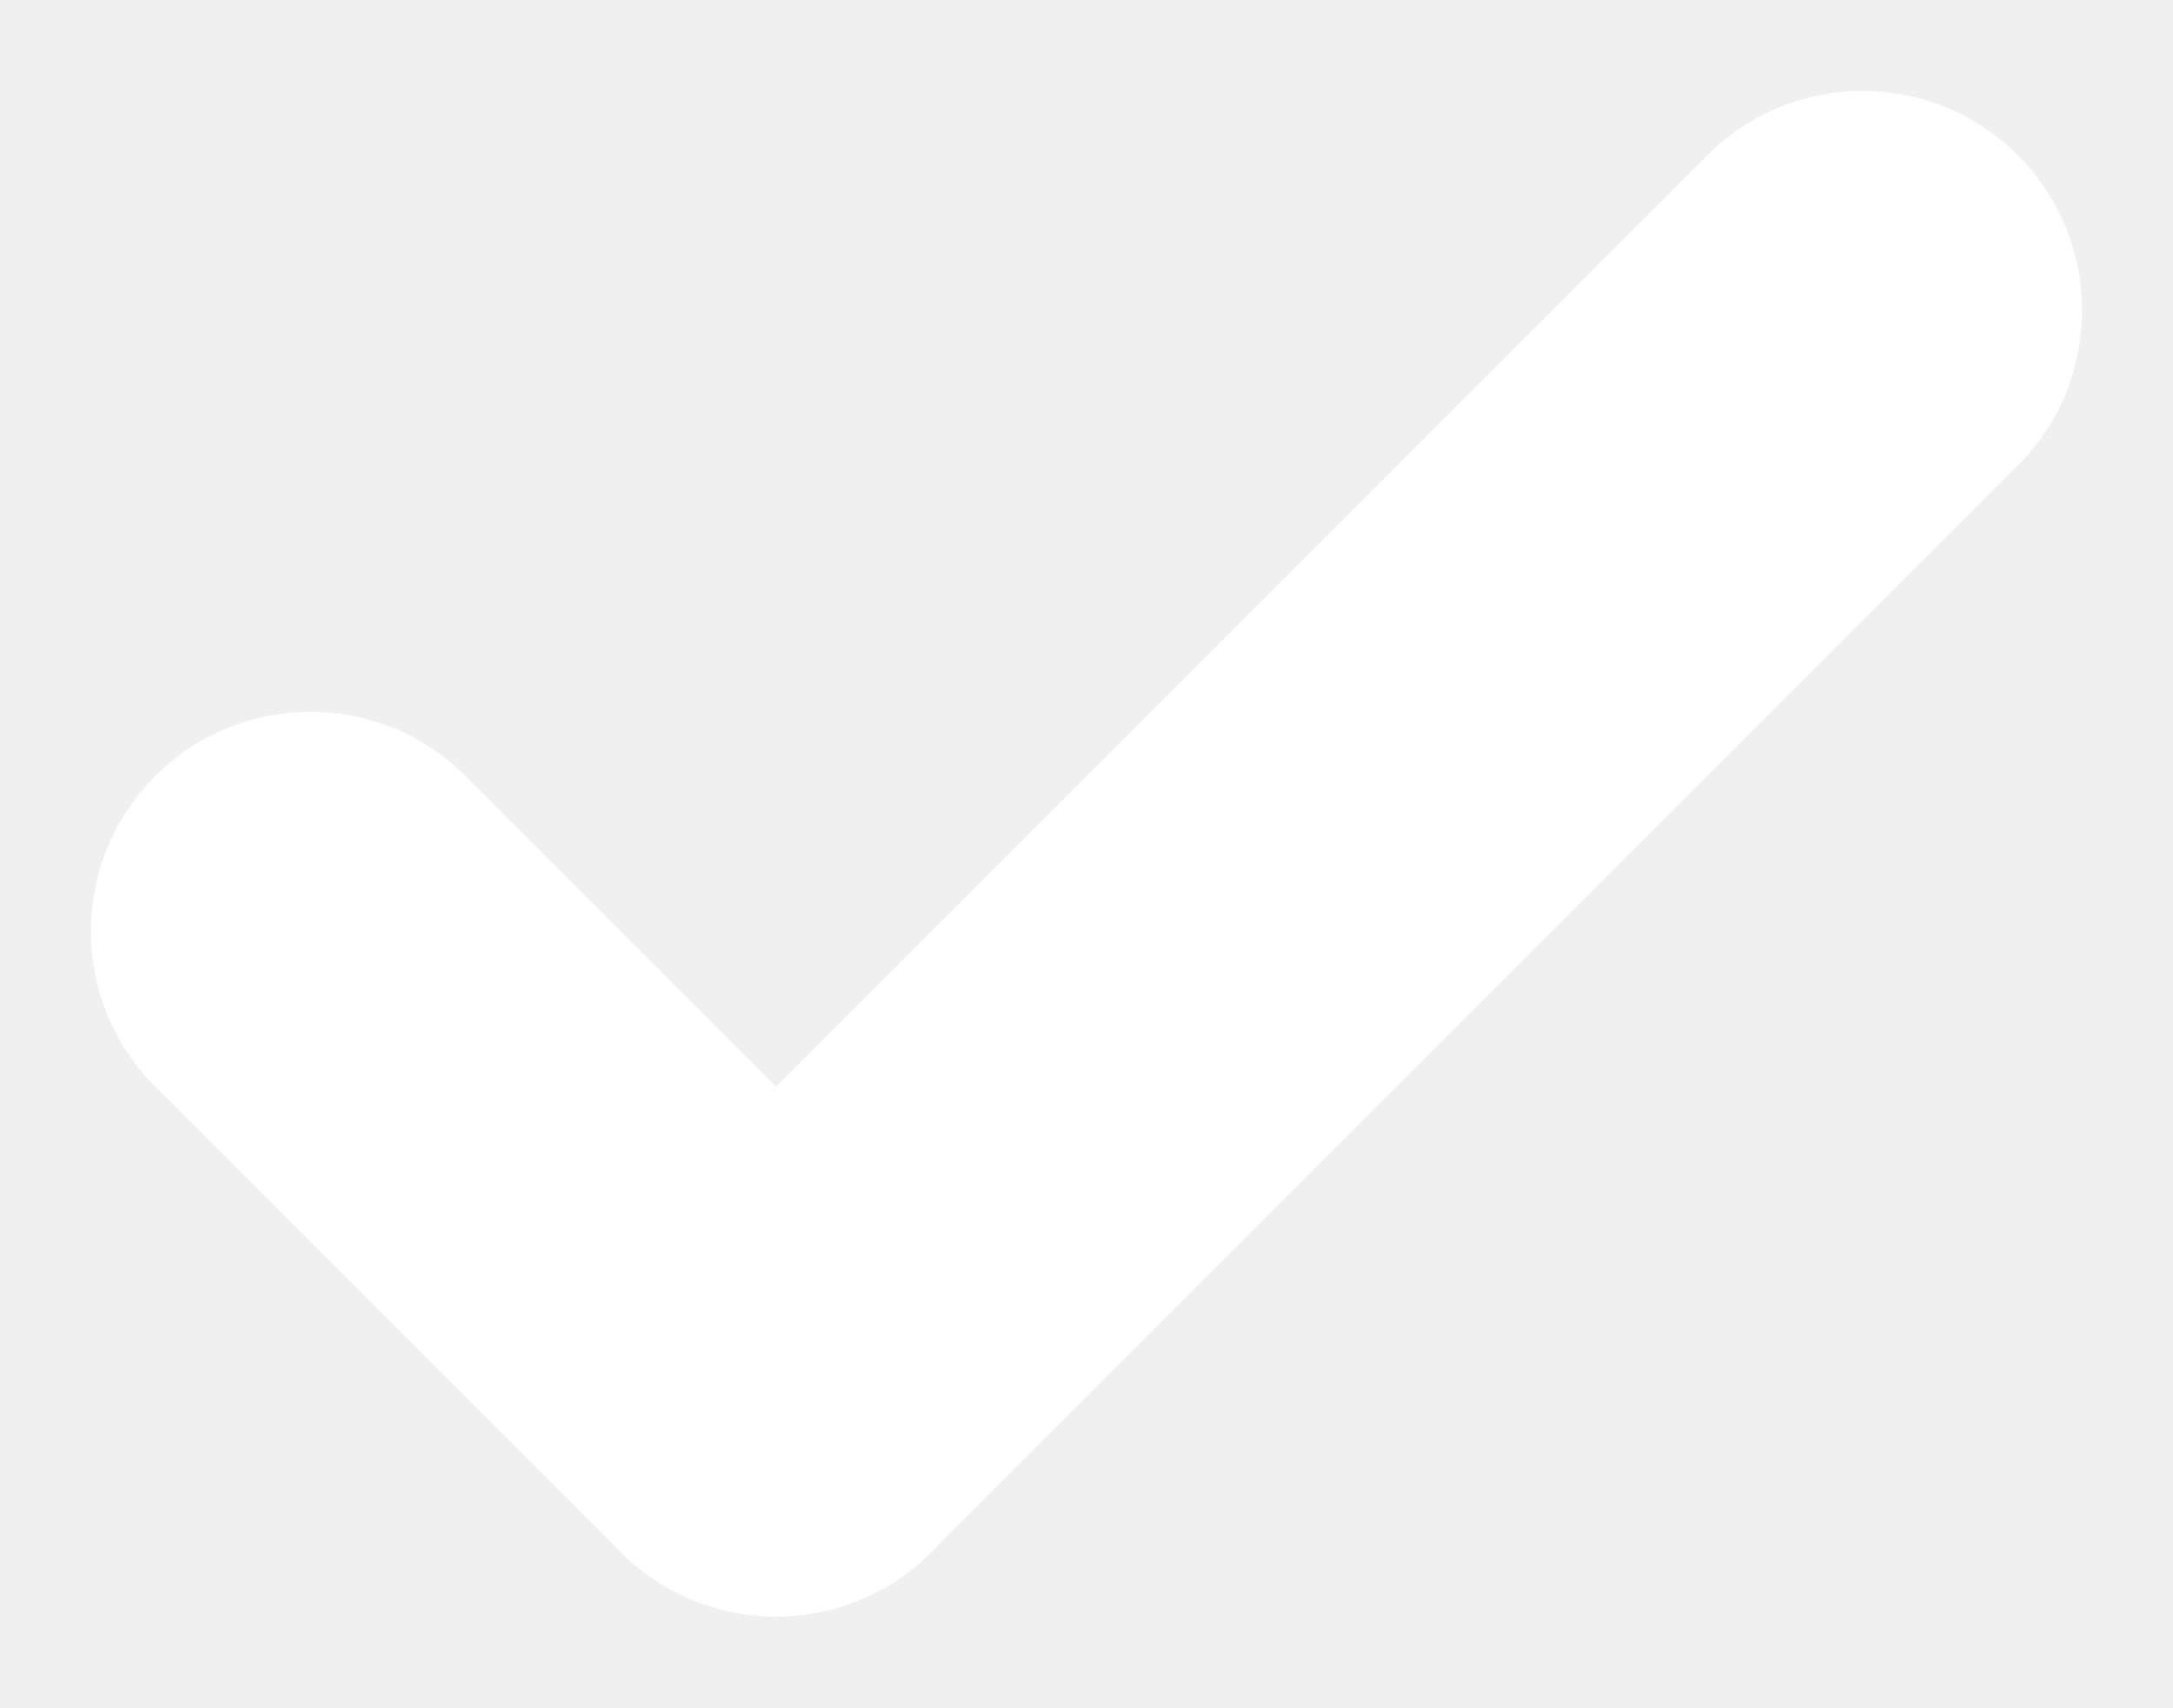
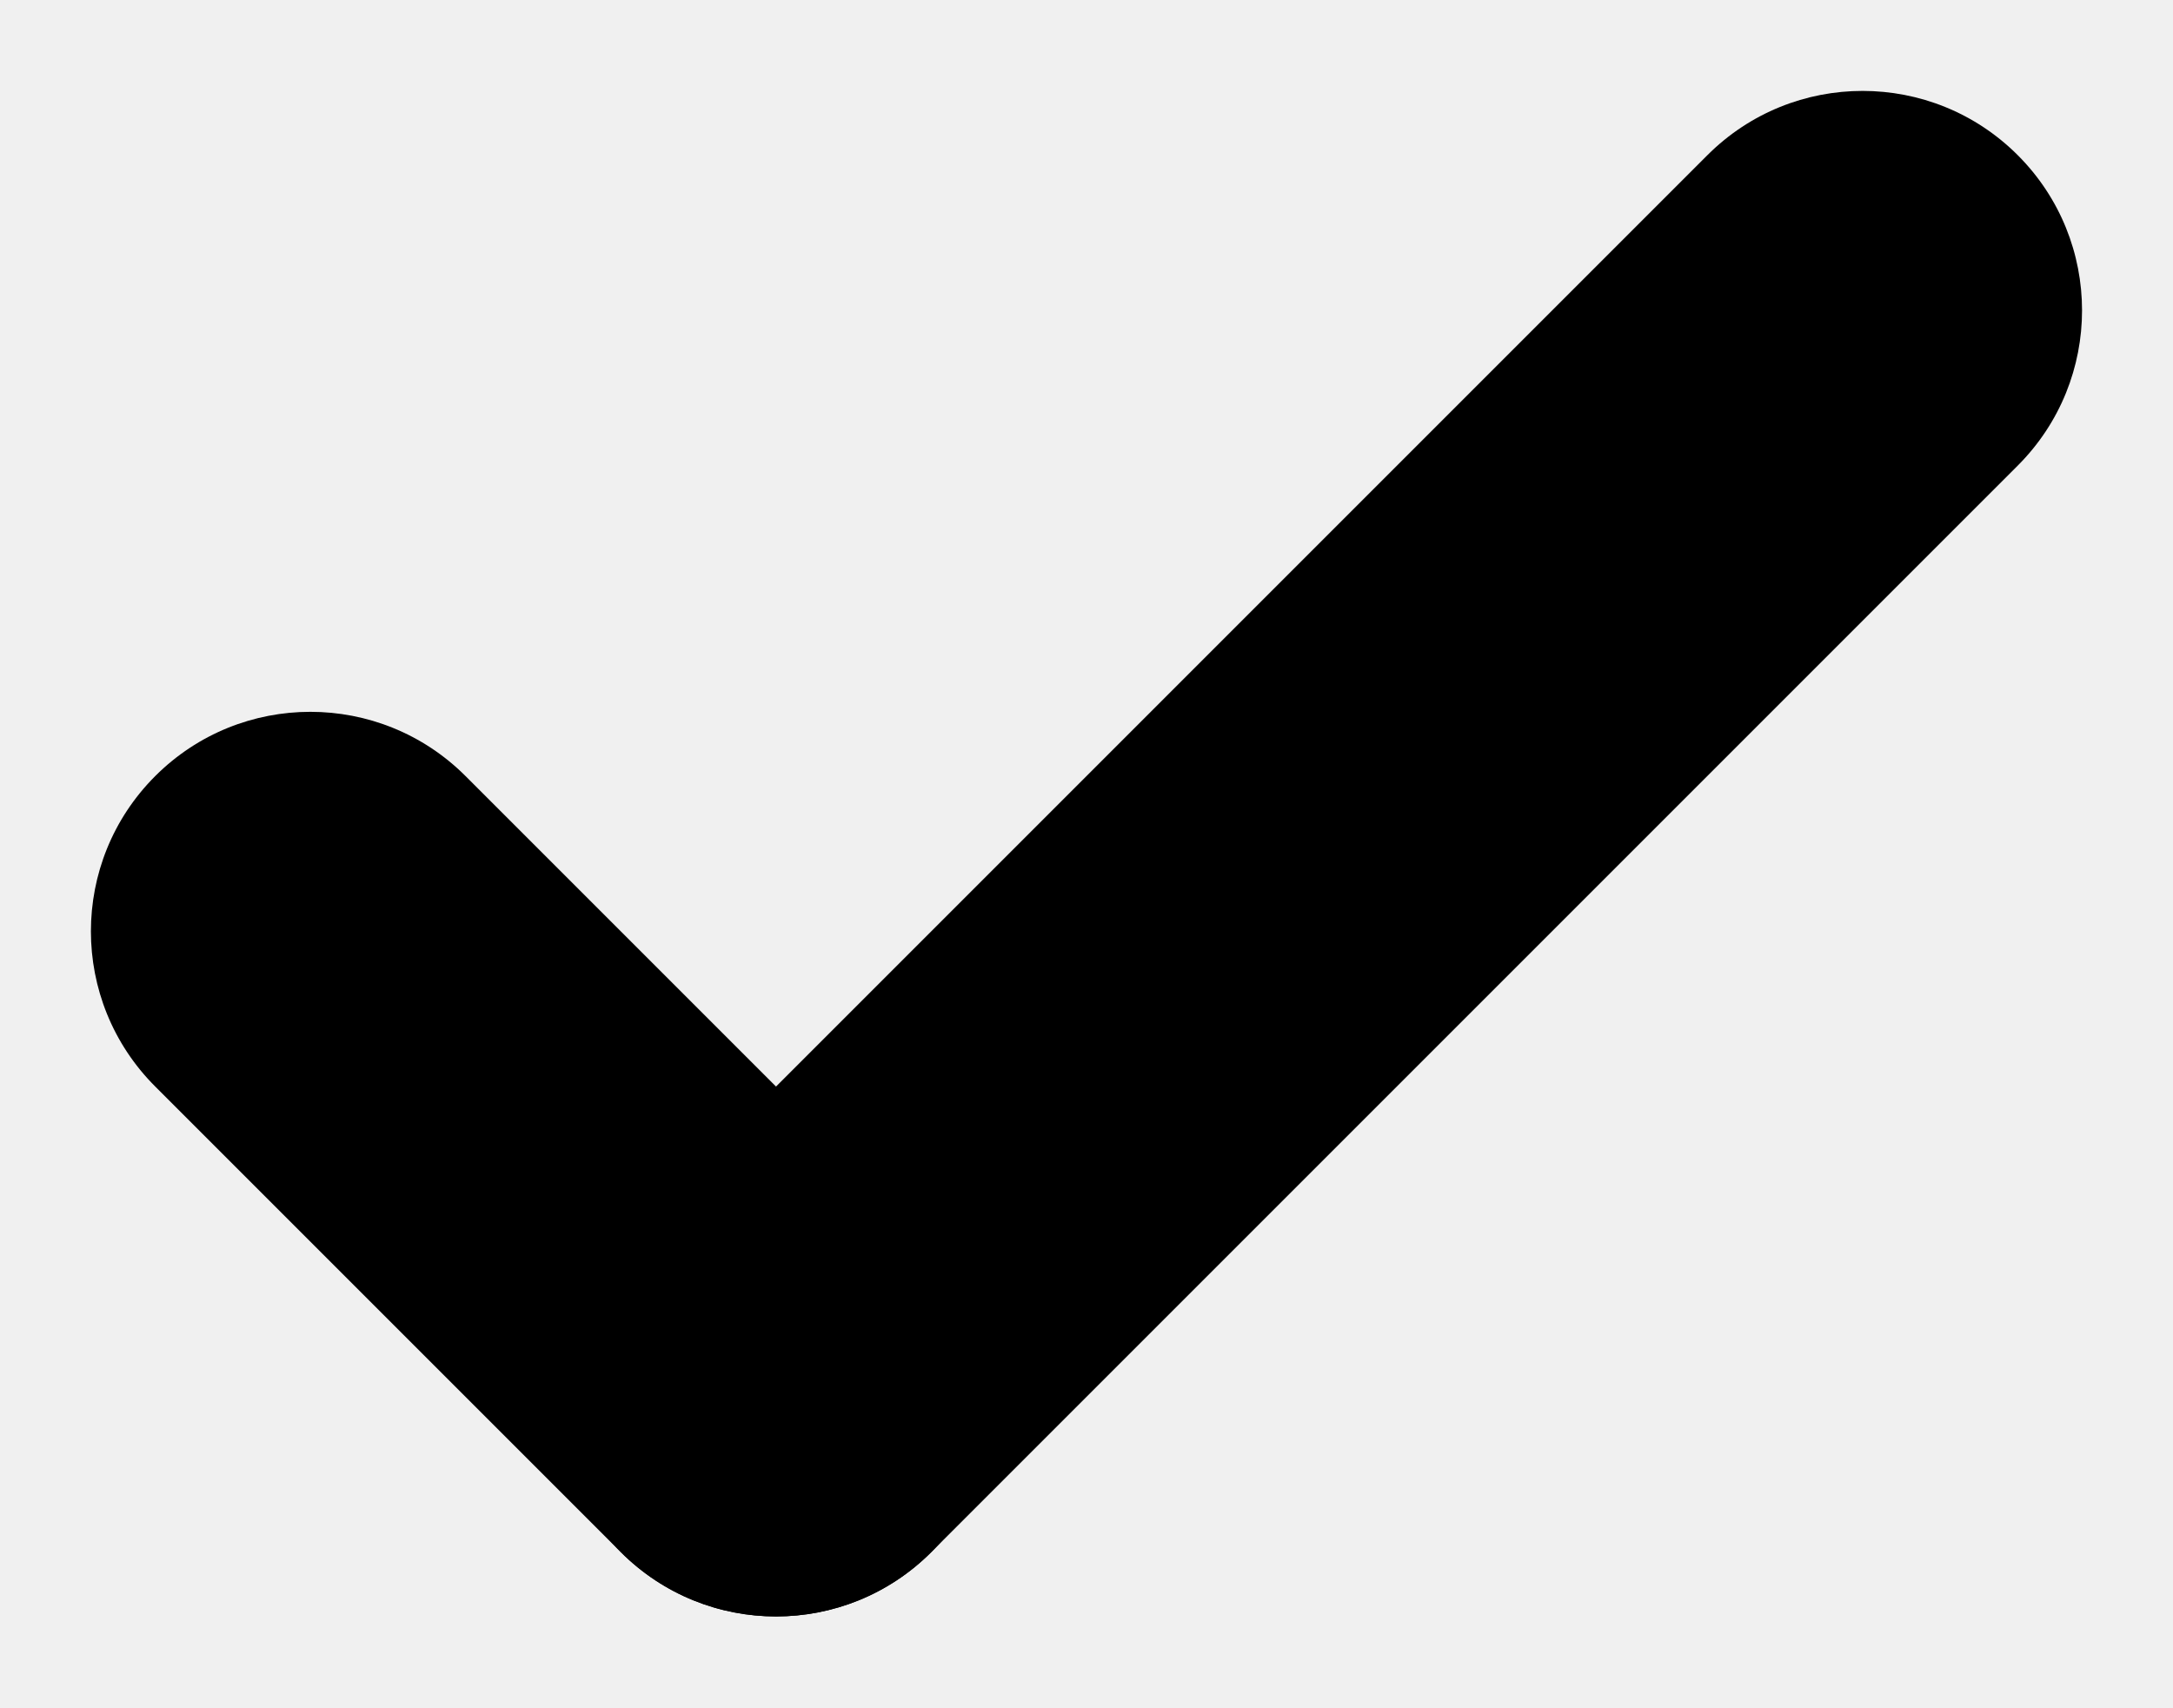
- <svg xmlns="http://www.w3.org/2000/svg" width="14" height="11" viewBox="0 0 14 11">
+ <svg xmlns="http://www.w3.org/2000/svg" fill="currentColor" width="14" height="11" viewBox="0 0 14 11">
  <g id="Group_20" data-name="Group 20" transform="translate(-78.55 -592.672)">
-     <rect id="Rectangle_18" data-name="Rectangle 18" width="2.828" height="7.071" rx="1.414" transform="translate(78.55 598.672) rotate(-45)" fill="#fff" />
-     <rect id="Rectangle_19" data-name="Rectangle 19" width="2.828" height="12.728" rx="1.414" transform="translate(90.55 592.672) rotate(45)" fill="#fff" />
+     <rect id="Rectangle_18" data-name="Rectangle 18" width="2.828" height="7.071" rx="1.414" transform="translate(78.55 598.672) rotate(-45)" />
+     <rect id="Rectangle_19" data-name="Rectangle 19" width="2.828" height="12.728" rx="1.414" transform="translate(90.55 592.672) rotate(45)" />
  </g>
</svg>
